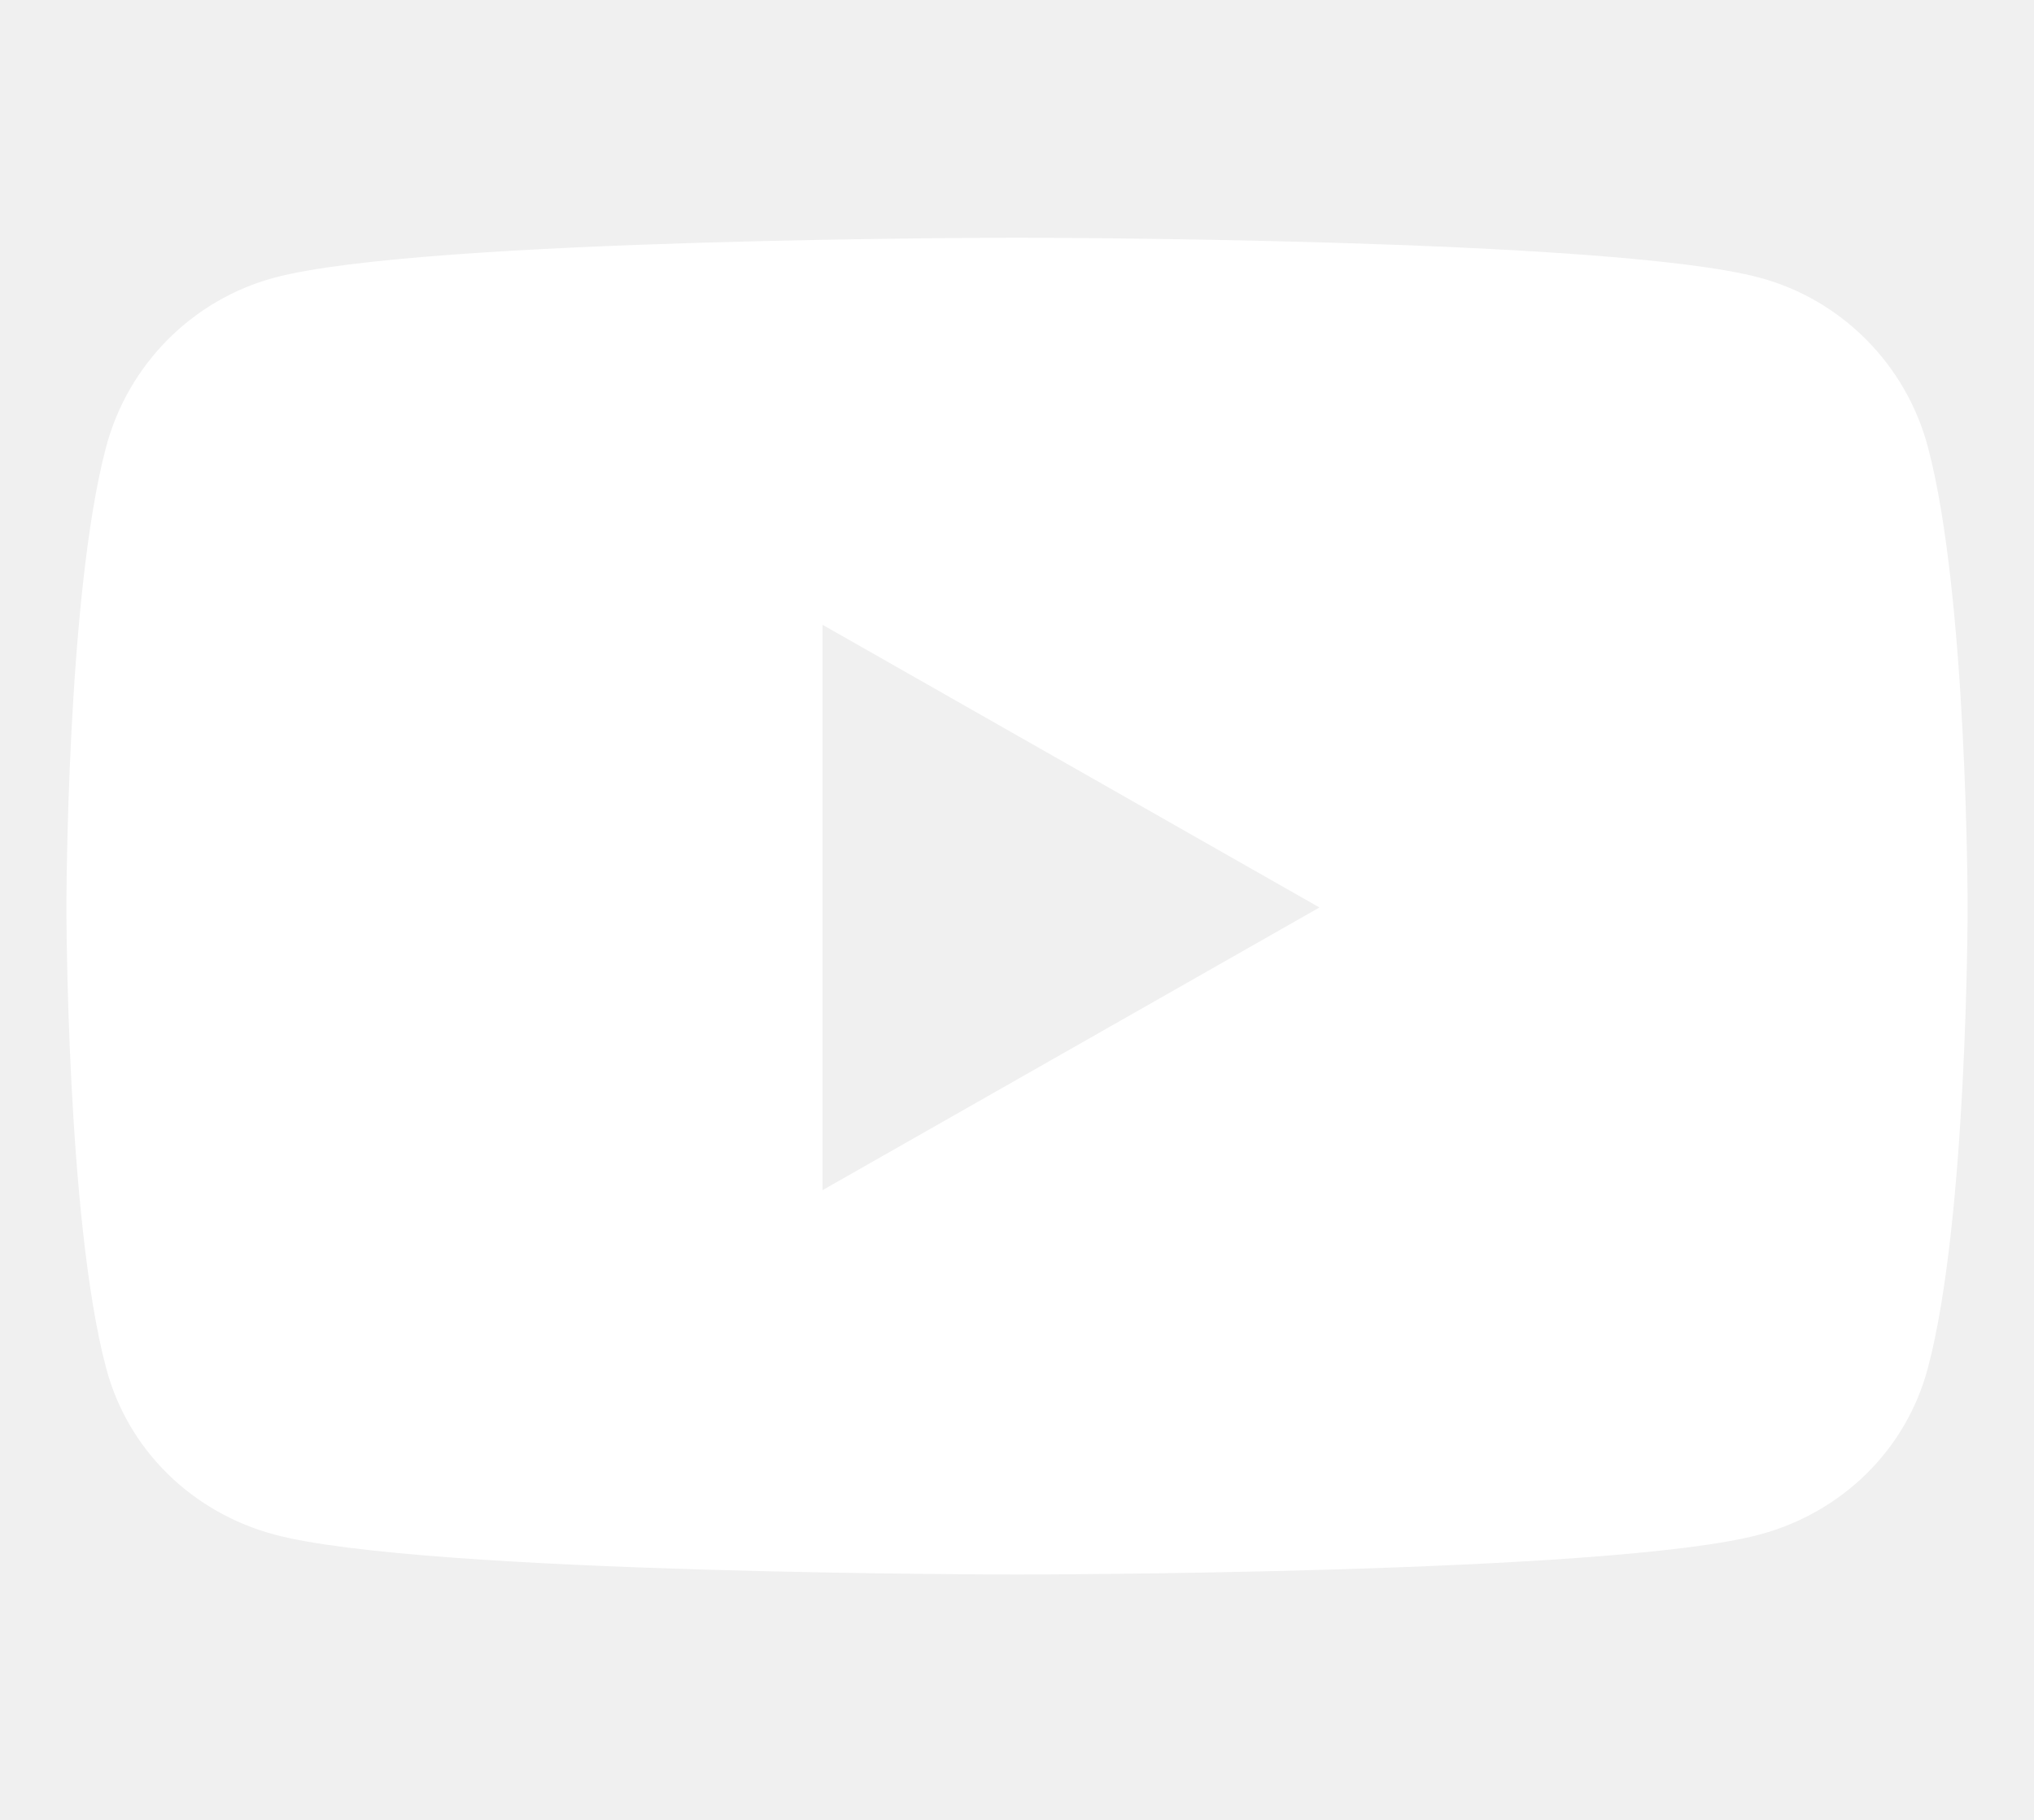
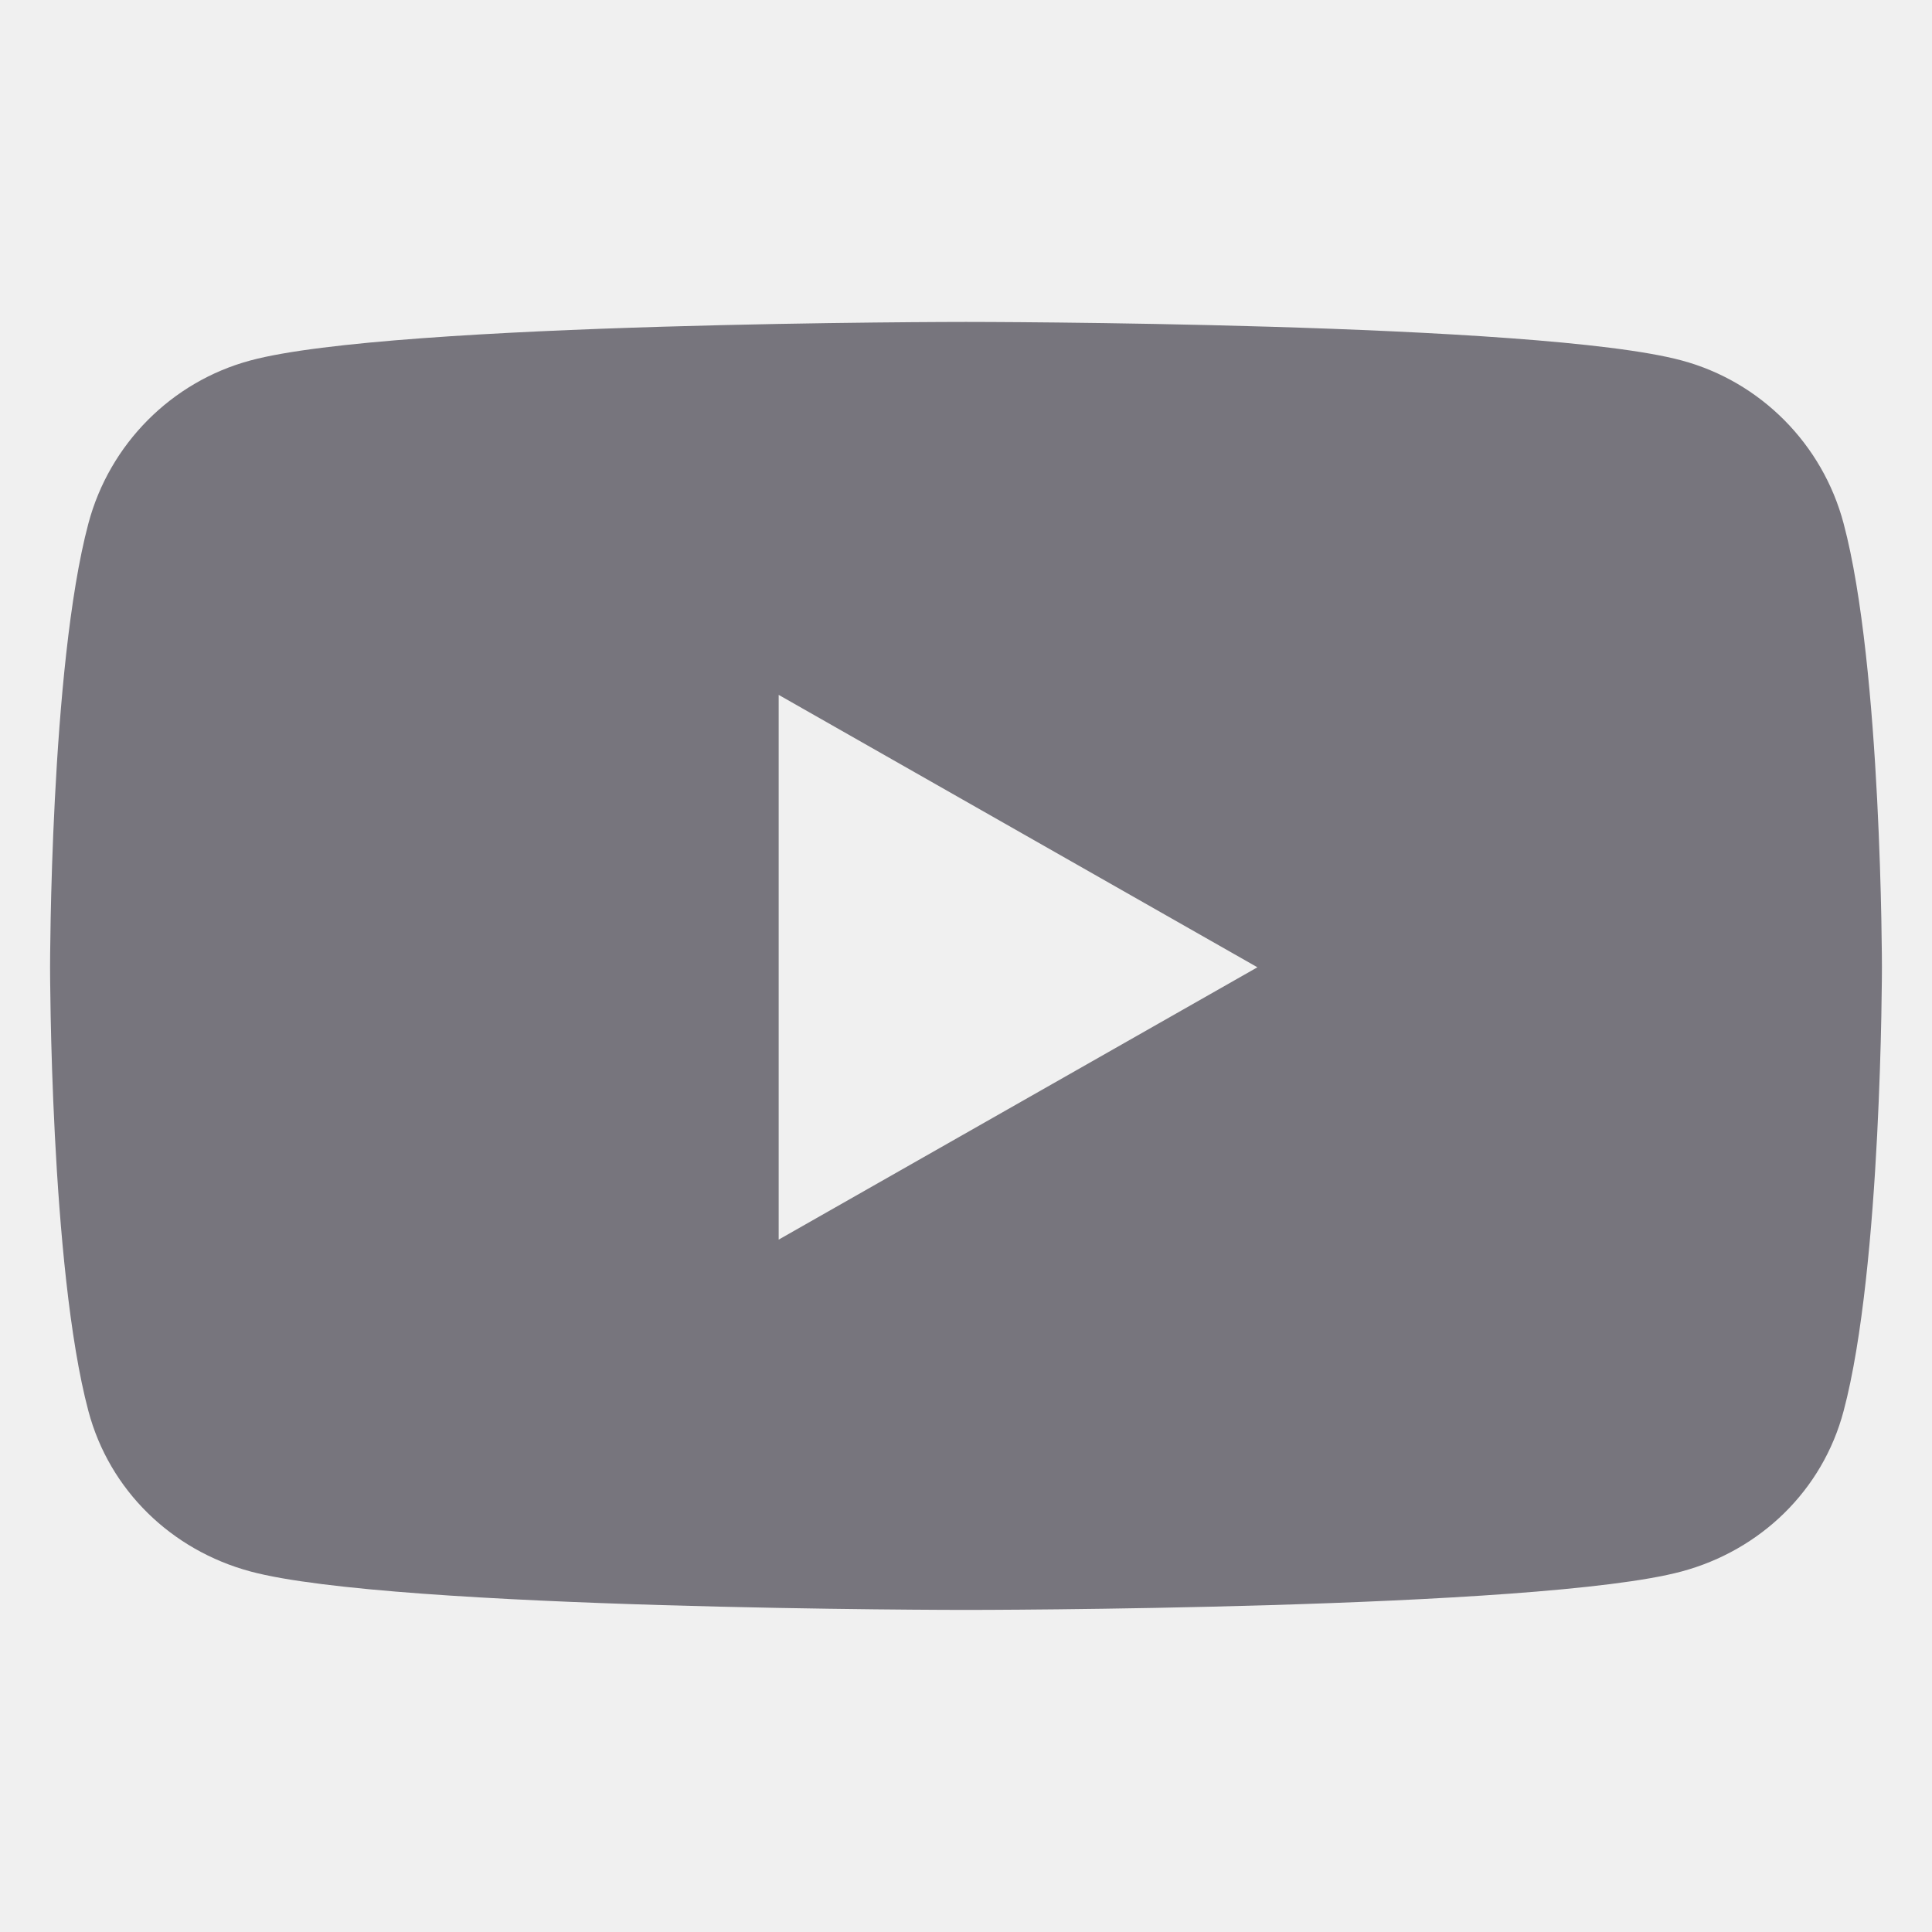
- <svg xmlns="http://www.w3.org/2000/svg" width="57" height="51" viewBox="0 0 57 51" fill="none">
-   <path d="M54.026 12.524C53.413 10.216 51.608 8.399 49.316 7.783C45.161 6.662 28.5 6.662 28.5 6.662C28.5 6.662 11.84 6.662 7.685 7.783C5.392 8.399 3.587 10.216 2.974 12.524C1.861 16.706 1.861 25.431 1.861 25.431C1.861 25.431 1.861 34.156 2.974 38.338C3.587 40.645 5.392 42.386 7.685 43.003C11.84 44.124 28.5 44.124 28.5 44.124C28.5 44.124 45.161 44.124 49.316 43.003C51.608 42.386 53.413 40.645 54.026 38.338C55.14 34.156 55.14 25.431 55.14 25.431C55.14 25.431 55.14 16.706 54.026 12.524ZM23.051 33.353V17.509L36.976 25.431L23.051 33.353Z" fill="white" />
+ <svg xmlns="http://www.w3.org/2000/svg" width="24" height="24" viewBox="0 0 24 24" fill="none">
+   <path d="M22.902 6.503C22.641 5.517 21.87 4.741 20.891 4.478C19.116 3.999 12 3.999 12 3.999C12 3.999 4.884 3.999 3.11 4.478C2.131 4.741 1.36 5.517 1.098 6.503C0.622 8.289 0.622 12.016 0.622 12.016C0.622 12.016 0.622 15.742 1.098 17.528C1.36 18.514 2.131 19.257 3.11 19.521C4.884 19.999 12 19.999 12 19.999C12 19.999 19.116 19.999 20.891 19.521C21.87 19.257 22.641 18.514 22.902 17.528C23.378 15.742 23.378 12.016 23.378 12.016C23.378 12.016 23.378 8.289 22.902 6.503ZM9.673 15.399V8.632L15.62 12.016L9.673 15.399Z" fill="#77757D" />
</svg>
